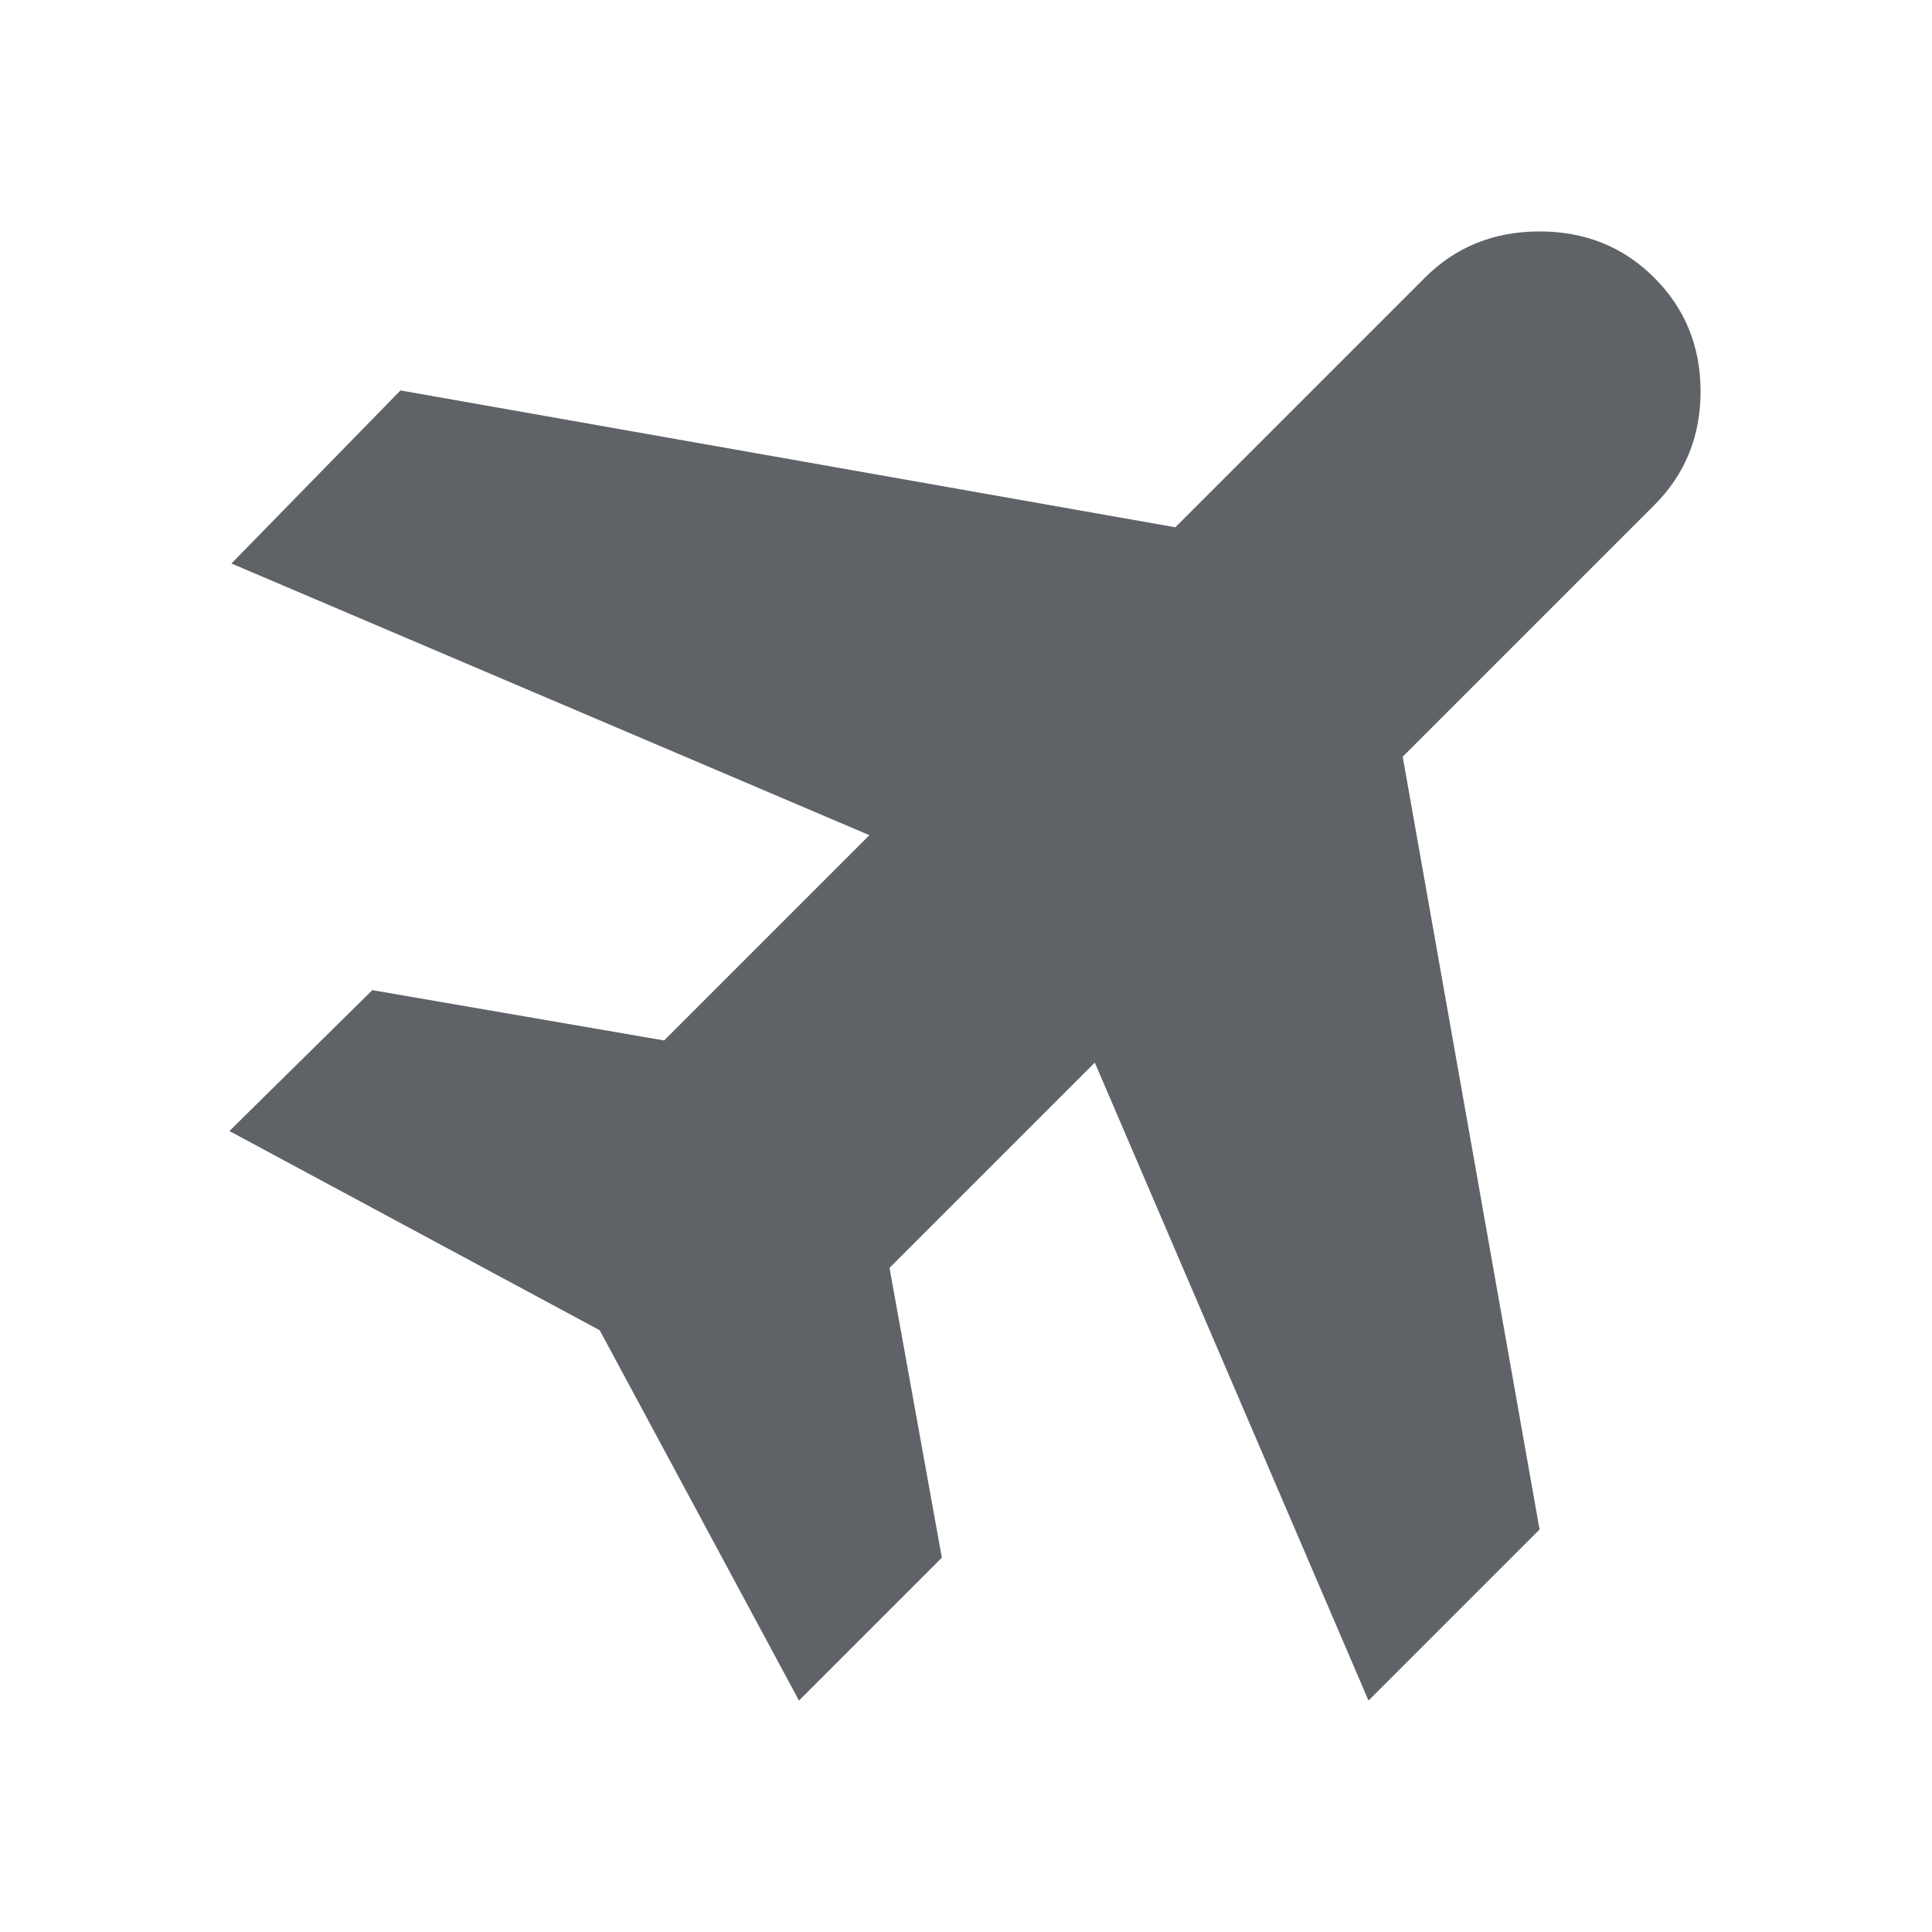
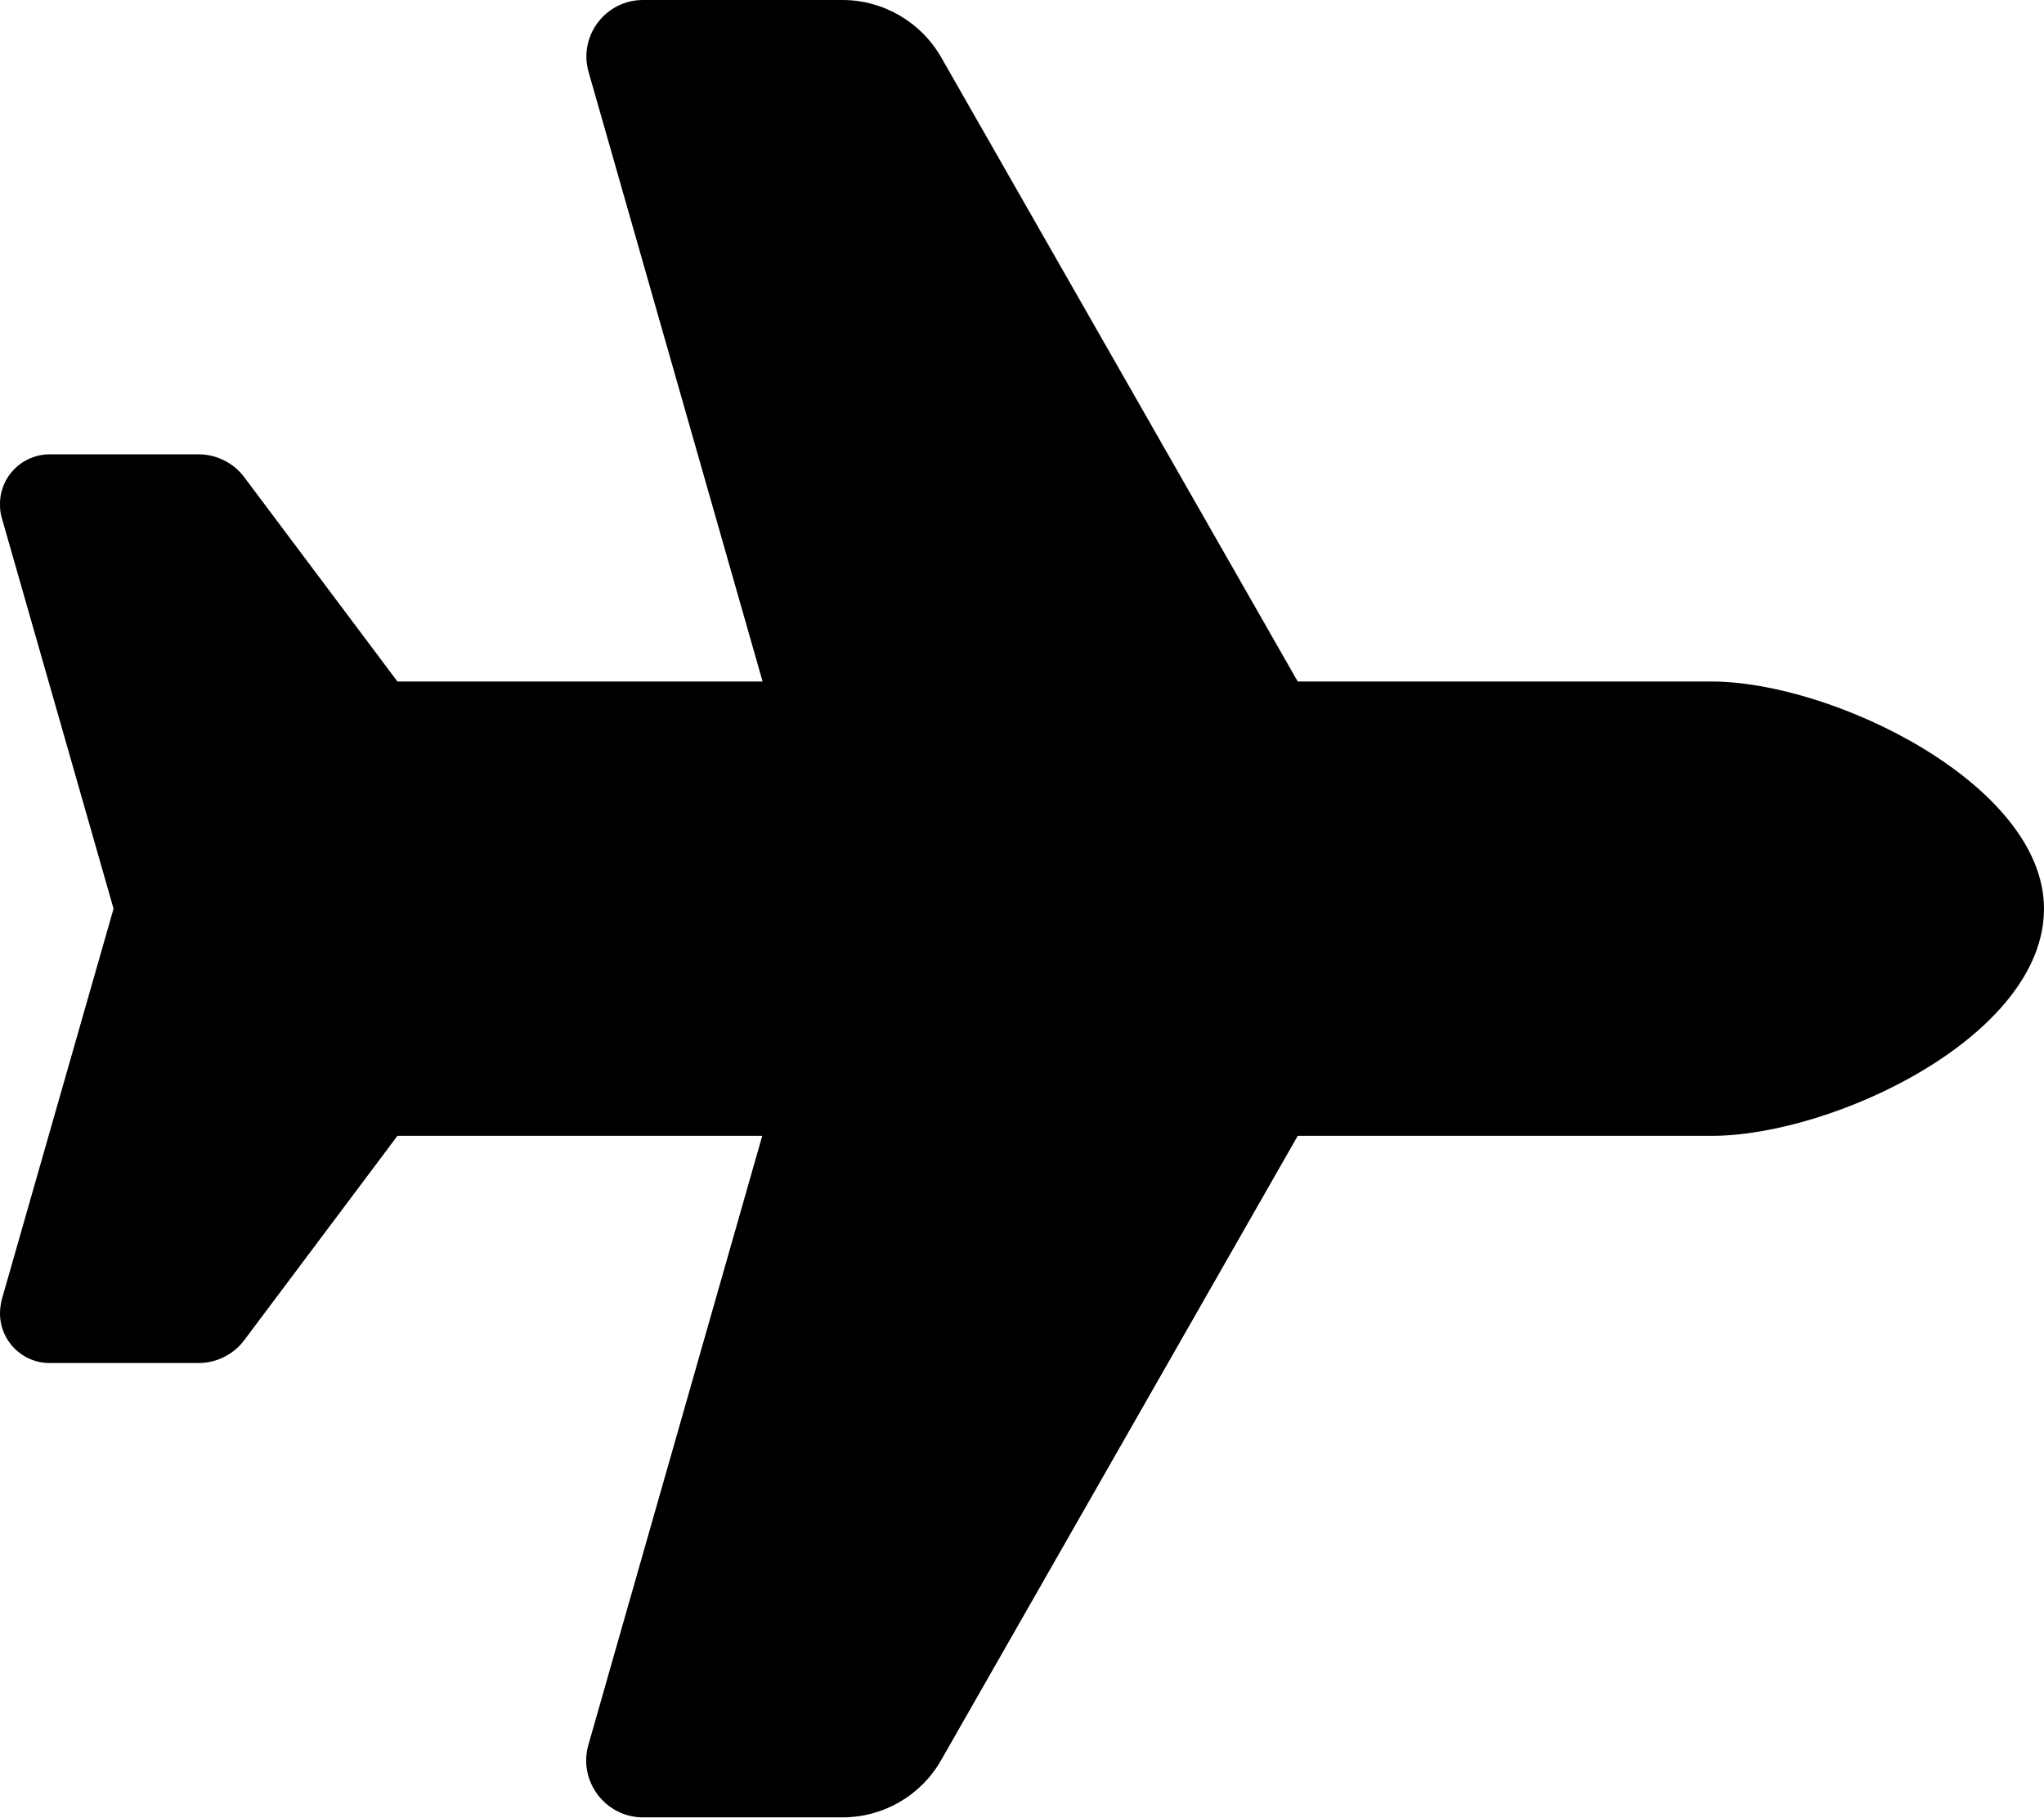
- <svg xmlns="http://www.w3.org/2000/svg" height="24px" viewBox="0 -960 960 960" width="24px" fill="#5f6368">
-   <path d="m397-115-99-184-184-99 71-70 145 25 102-102-317-135 84-86 385 68 124-124q23-23 57-23t57 23q23 23 23 56.5T822-709L697-584l68 384-85 85-136-317-102 102 26 144-71 71Z" />
+ <svg xmlns="http://www.w3.org/2000/svg" viewBox="0 0 576 512">
+   <path d="M482.3 192c34.2 0 93.7 29 93.7 64c0 36-59.5 64-93.7 64l-116.6 0L265.2 495.9c-5.7 10-16.3 16.1-27.8 16.1l-56.2 0c-10.6 0-18.3-10.2-15.4-20.4l49-171.6L112 320 68.8 377.6c-3 4-7.8 6.4-12.8 6.4l-42 0c-7.8 0-14-6.3-14-14c0-1.3 .2-2.6 .5-3.9L32 256 .5 145.9c-.4-1.3-.5-2.6-.5-3.9c0-7.8 6.3-14 14-14l42 0c5 0 9.8 2.4 12.8 6.4L112 192l102.9 0-49-171.6C162.9 10.2 170.6 0 181.2 0l56.2 0c11.5 0 22.1 6.2 27.8 16.1L365.7 192l116.6 0z" />
</svg>
